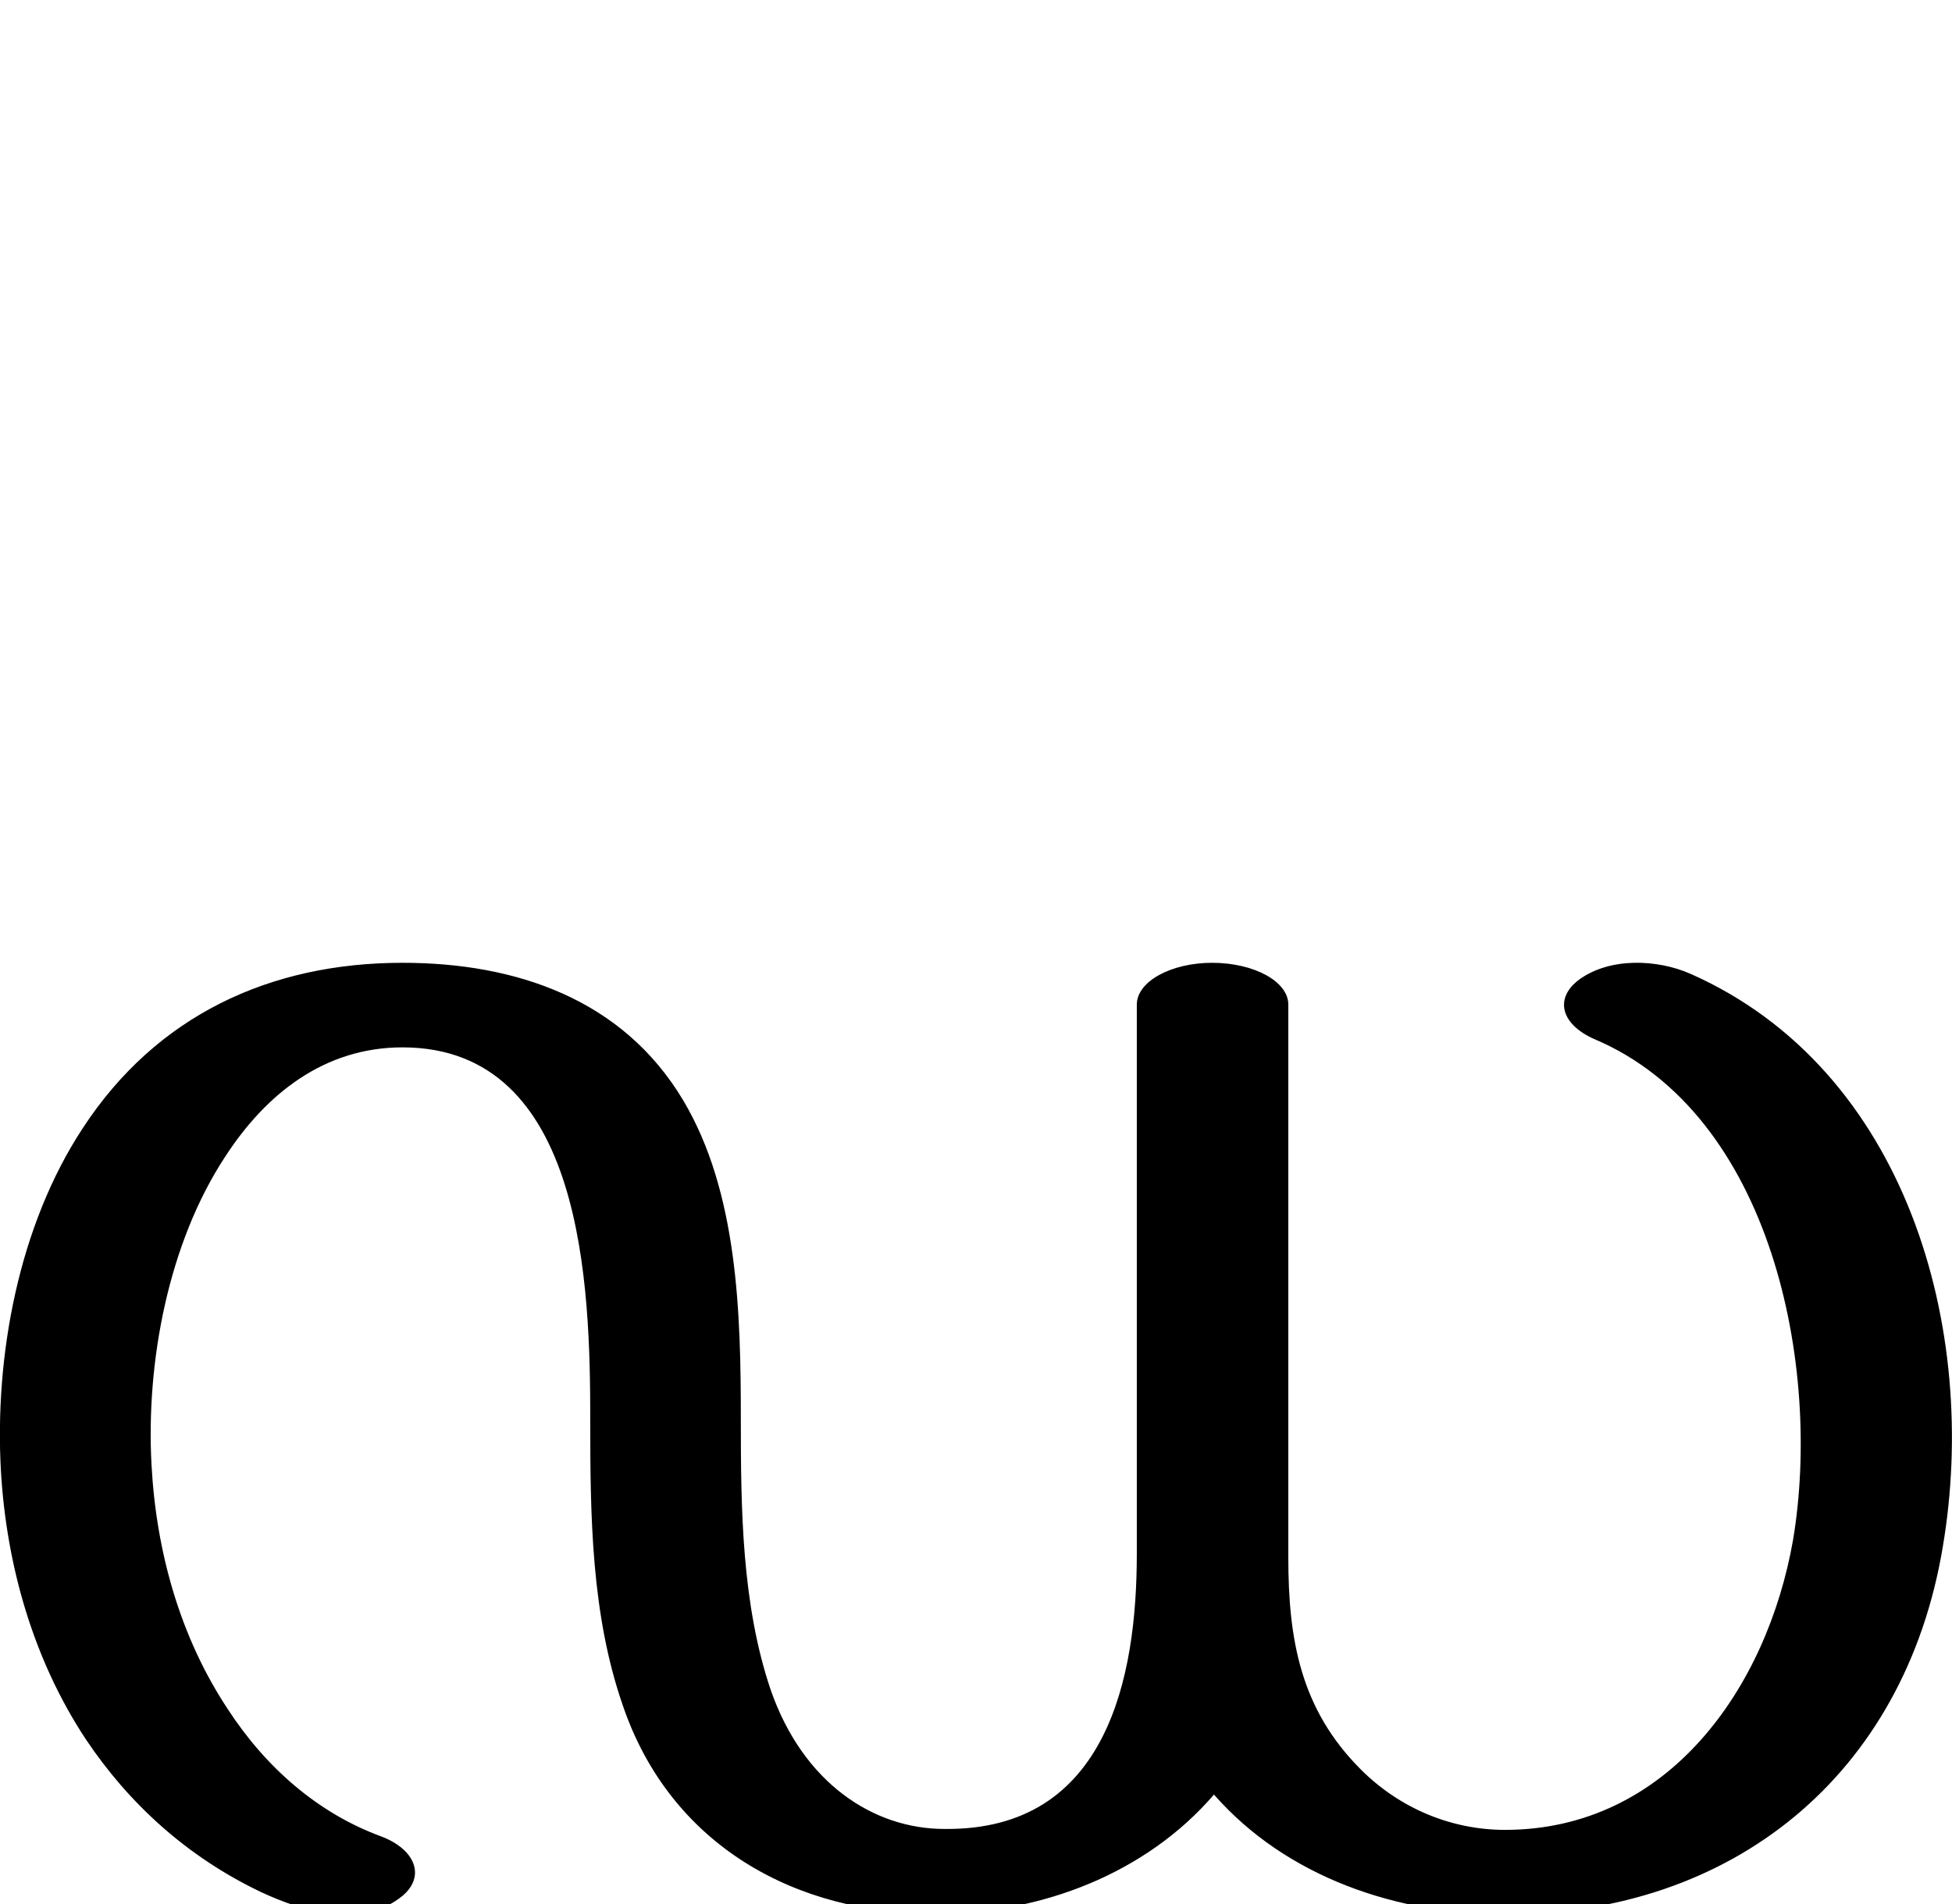
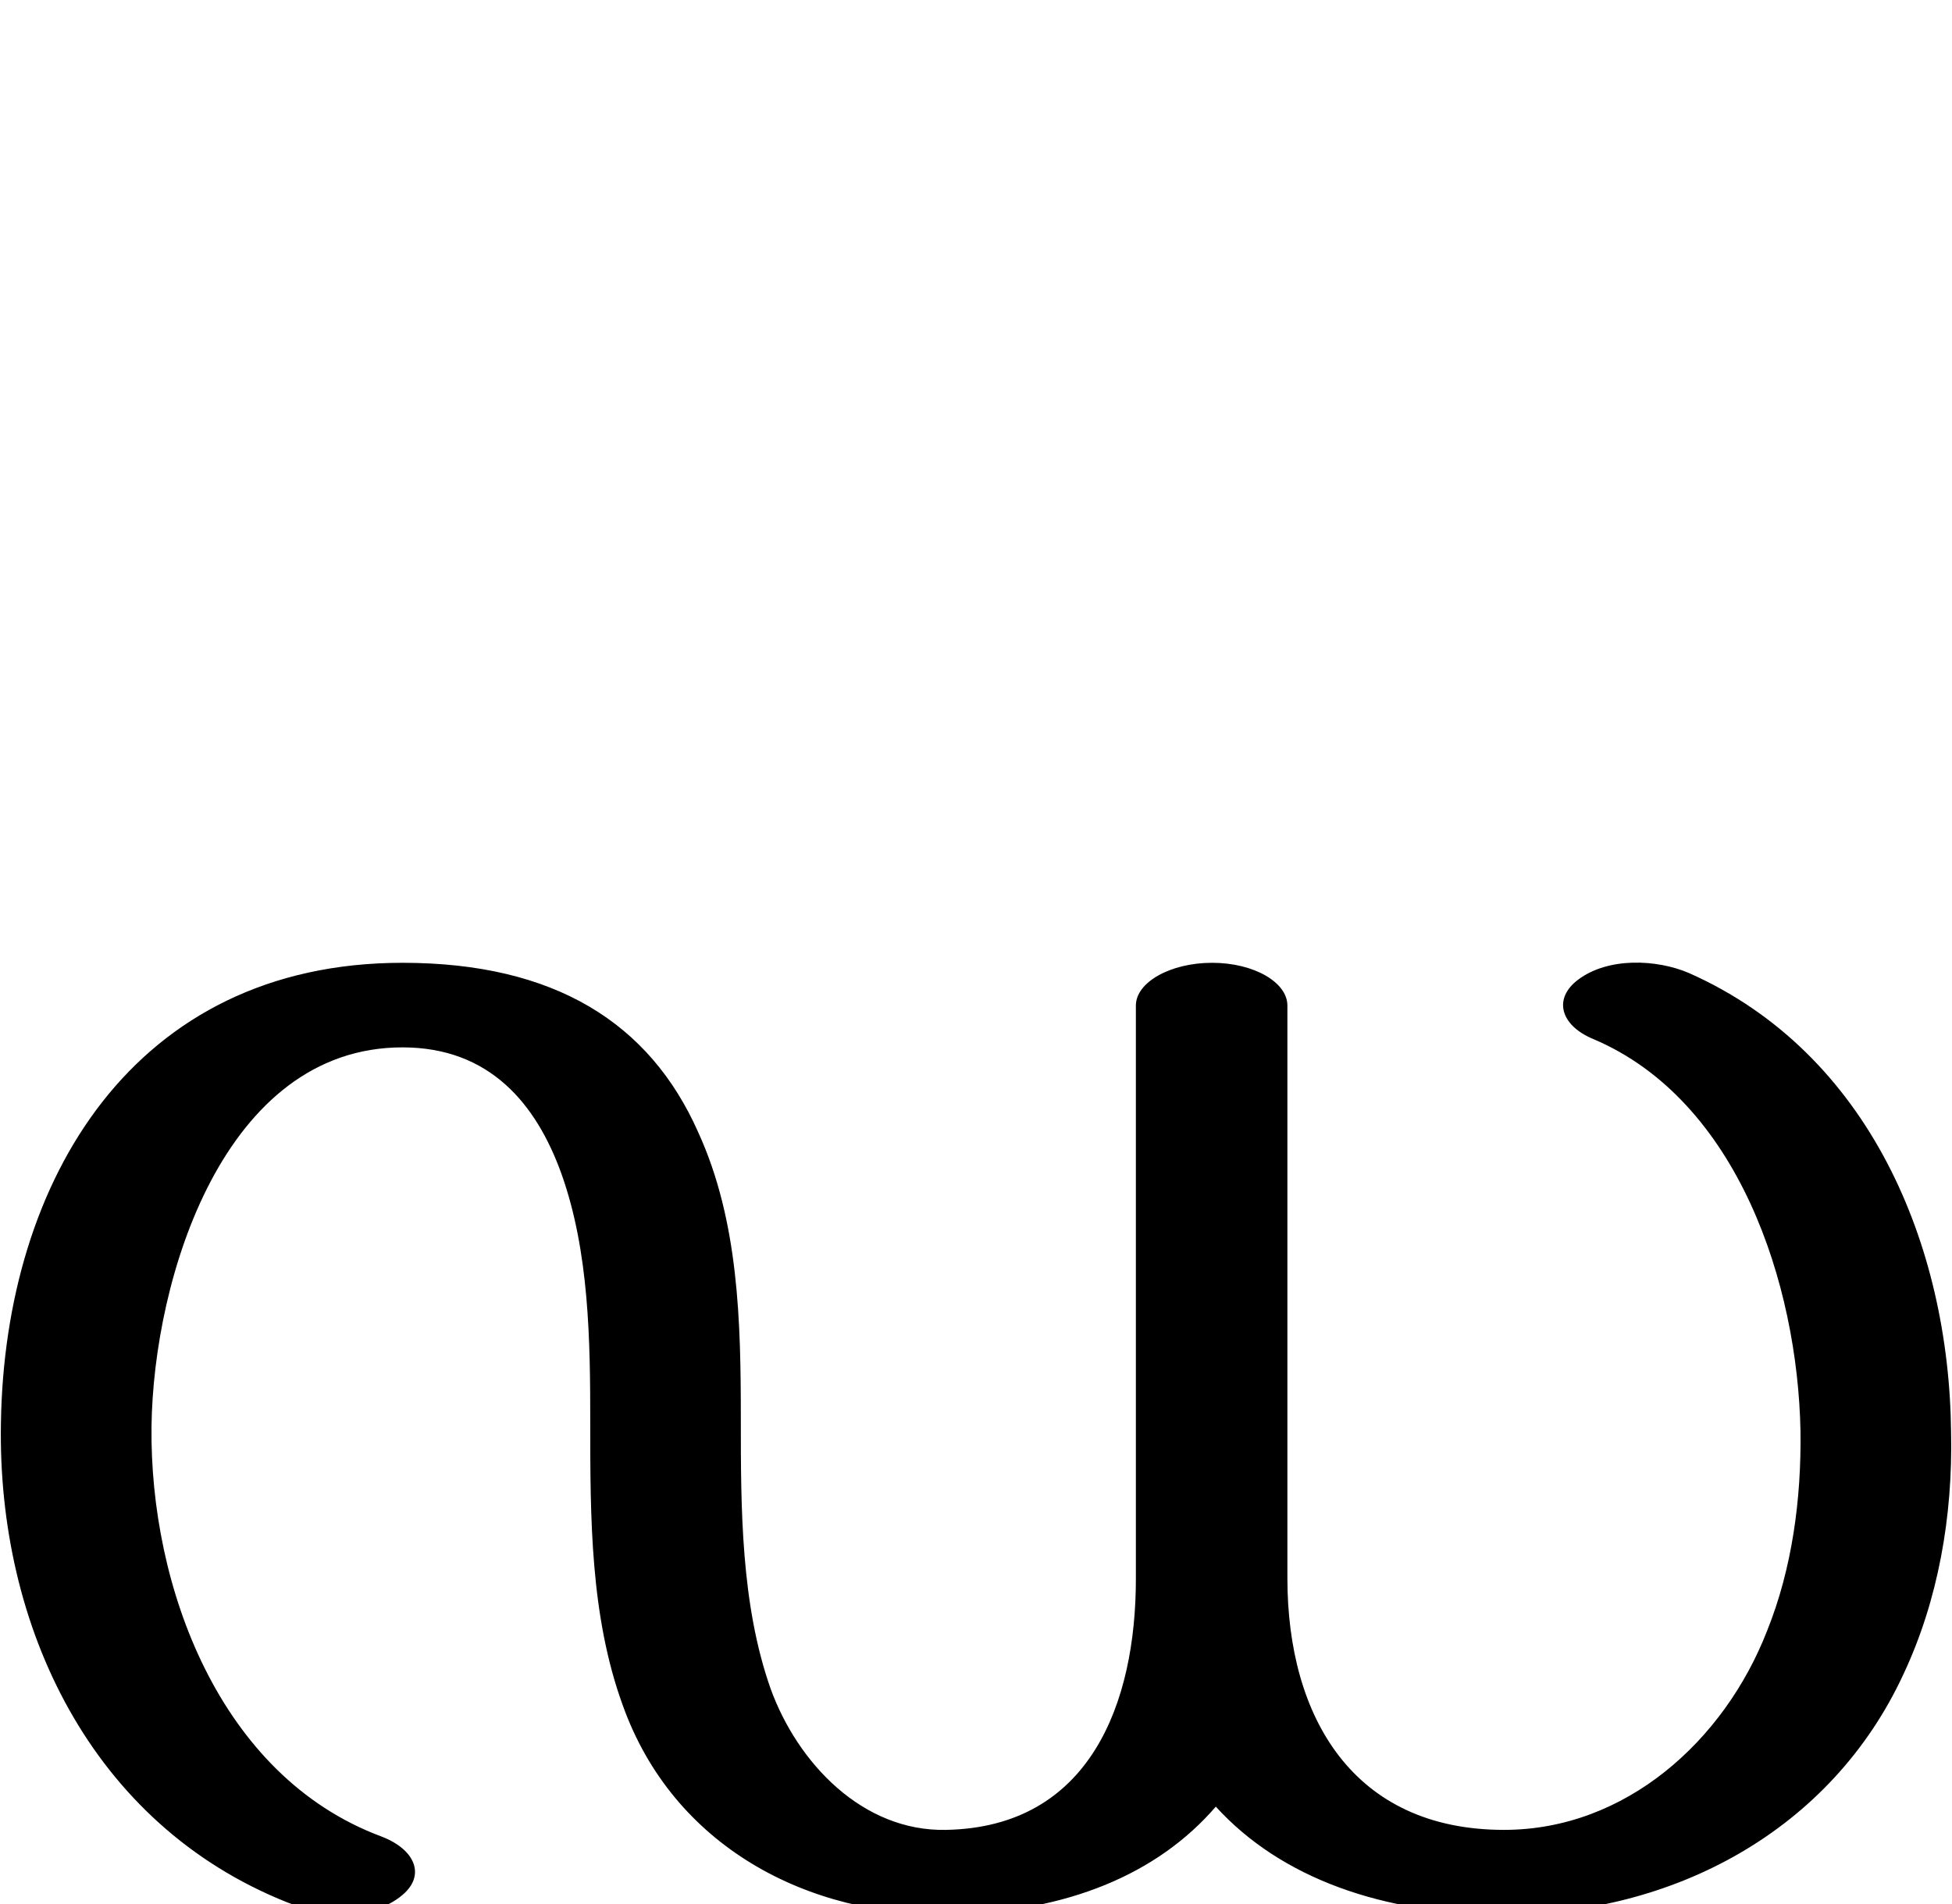
<svg xmlns="http://www.w3.org/2000/svg" xml:space="preserve" width="2100px" height="2048px" version="1.1" style="shape-rendering:geometricPrecision; text-rendering:geometricPrecision; image-rendering:optimizeQuality; fill-rule:evenodd; clip-rule:evenodd" viewBox="0 0 2100 2048">
  <defs>
    <style type="text/css">
   
    .fil0 {fill:black;fill-rule:nonzero}
   
  </style>
  </defs>
  <g id="Layer_x0020_1">
-     <path class="fil0" d="M1223 1081c0,-25 37,-45 81,-45 45,0 82,20 82,45l0 595c0,88 13,163 78,228 43,43 99,65 155,65 175,0 282,-152 310,-312 31,-185 -22,-458 -214,-539 -36,-16 -43,-44 -16,-64 33,-24 84,-22 120,-6 232,103 311,382 271,617 -41,245 -226,395 -471,395 -116,0 -235,-40 -313,-129 -73,85 -186,128 -296,128 -154,2 -289,-74 -340,-224 -34,-98 -35,-204 -35,-307 0,-142 -6,-401 -202,-401 -84,0 -147,50 -191,118 -61,93 -85,221 -79,331 5,94 31,186 82,263 41,63 97,112 165,137 37,14 48,43 23,64 -44,36 -107,17 -152,-4 -80,-38 -143,-96 -189,-165 -56,-85 -85,-186 -91,-288 -7,-124 19,-264 88,-369 79,-121 201,-178 344,-178 122,0 237,39 302,148 59,99 62,230 62,343 0,97 1,199 32,291 35,101 111,150 187,150 88,1 140,-40 170,-99 29,-57 37,-130 37,-197l0 -591z" />
+     <path class="fil0" d="M1308 1944c-63,73 -160,113 -284,116 -156,3 -300,-74 -354,-225 -35,-96 -35,-202 -35,-304 0,-88 -1,-184 -31,-268 -27,-75 -77,-136 -171,-136 -192,0 -268,248 -270,408 -2,172 73,376 247,441 37,14 48,42 23,63 -33,28 -86,23 -124,8 -211,-84 -312,-297 -308,-516 4,-261 143,-495 432,-495 164,0 266,65 318,182 44,96 46,205 46,309 0,96 0,199 32,290 29,80 99,154 189,152 155,-3 204,-137 204,-270l0 -617c0,-25 37,-46 82,-46 45,0 81,21 81,46l0 616c0,150 71,271 233,271 131,0 237,-96 283,-214 27,-67 37,-142 36,-215 -3,-158 -67,-356 -223,-422 -36,-15 -43,-44 -16,-64 32,-24 84,-22 119,-7 194,86 280,293 282,494 2,91 -14,181 -51,260 -78,169 -248,259 -430,259 -130,0 -240,-39 -310,-116z" />
  </g>
</svg>
